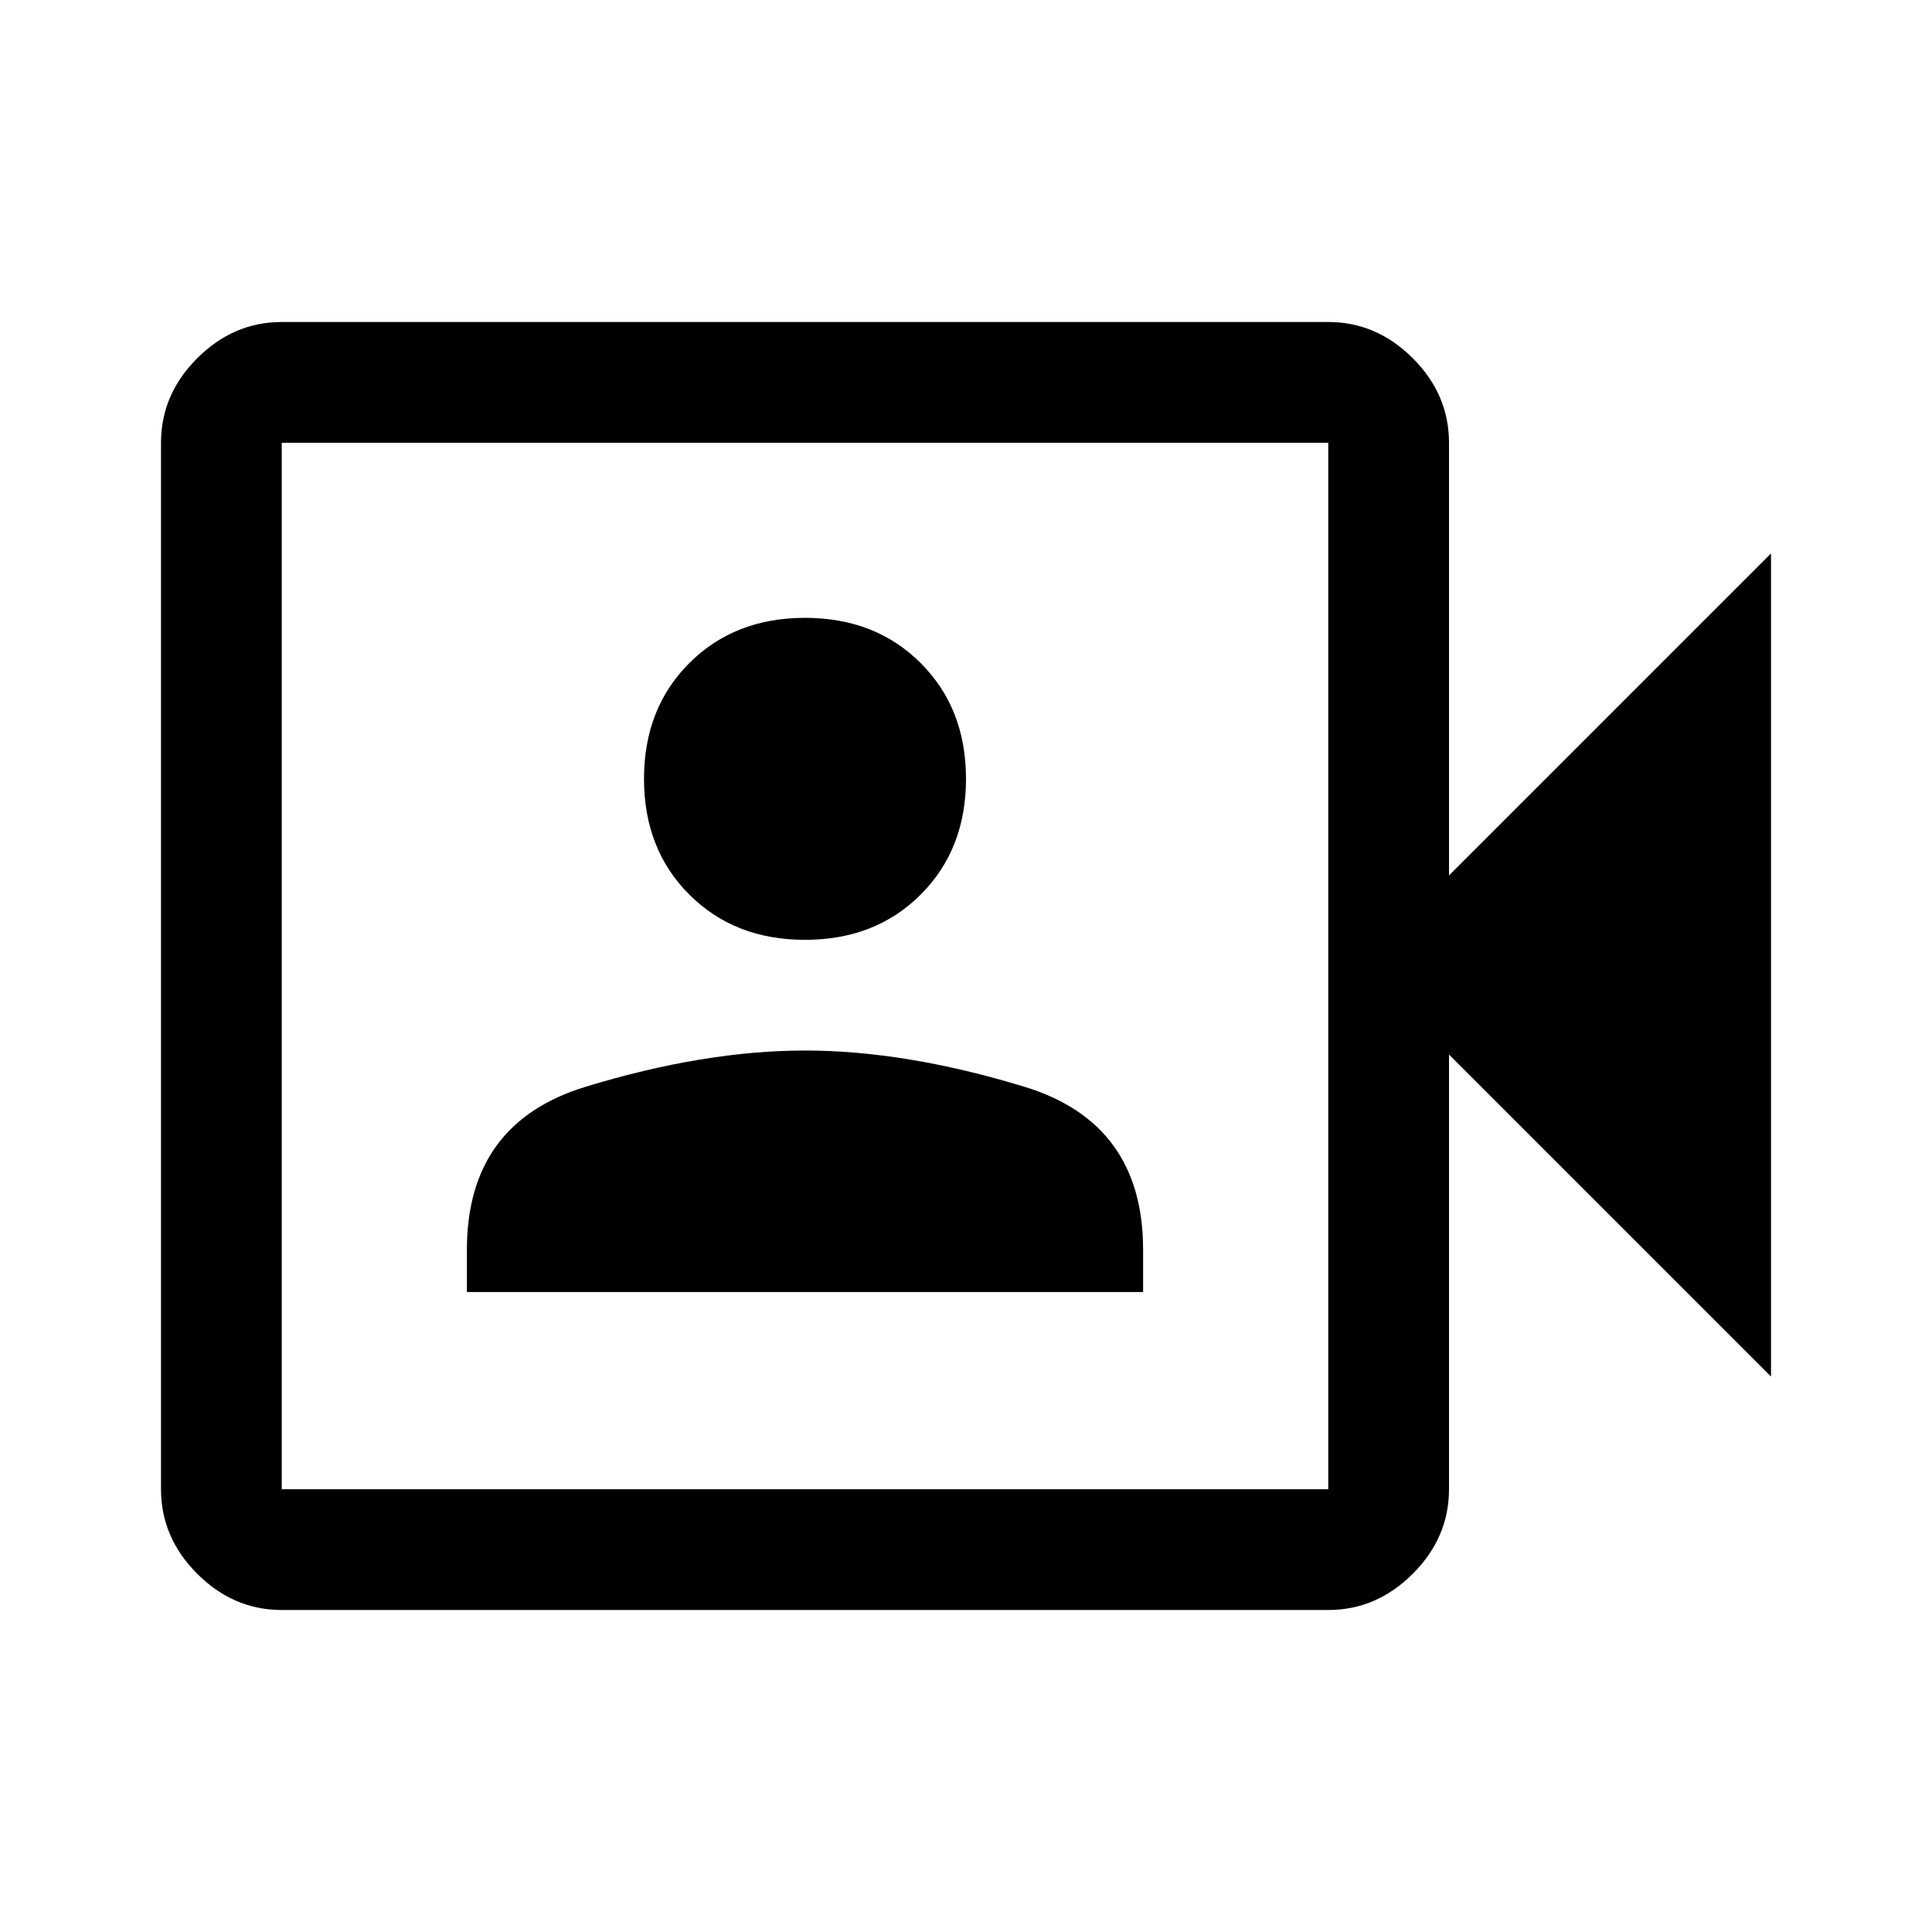
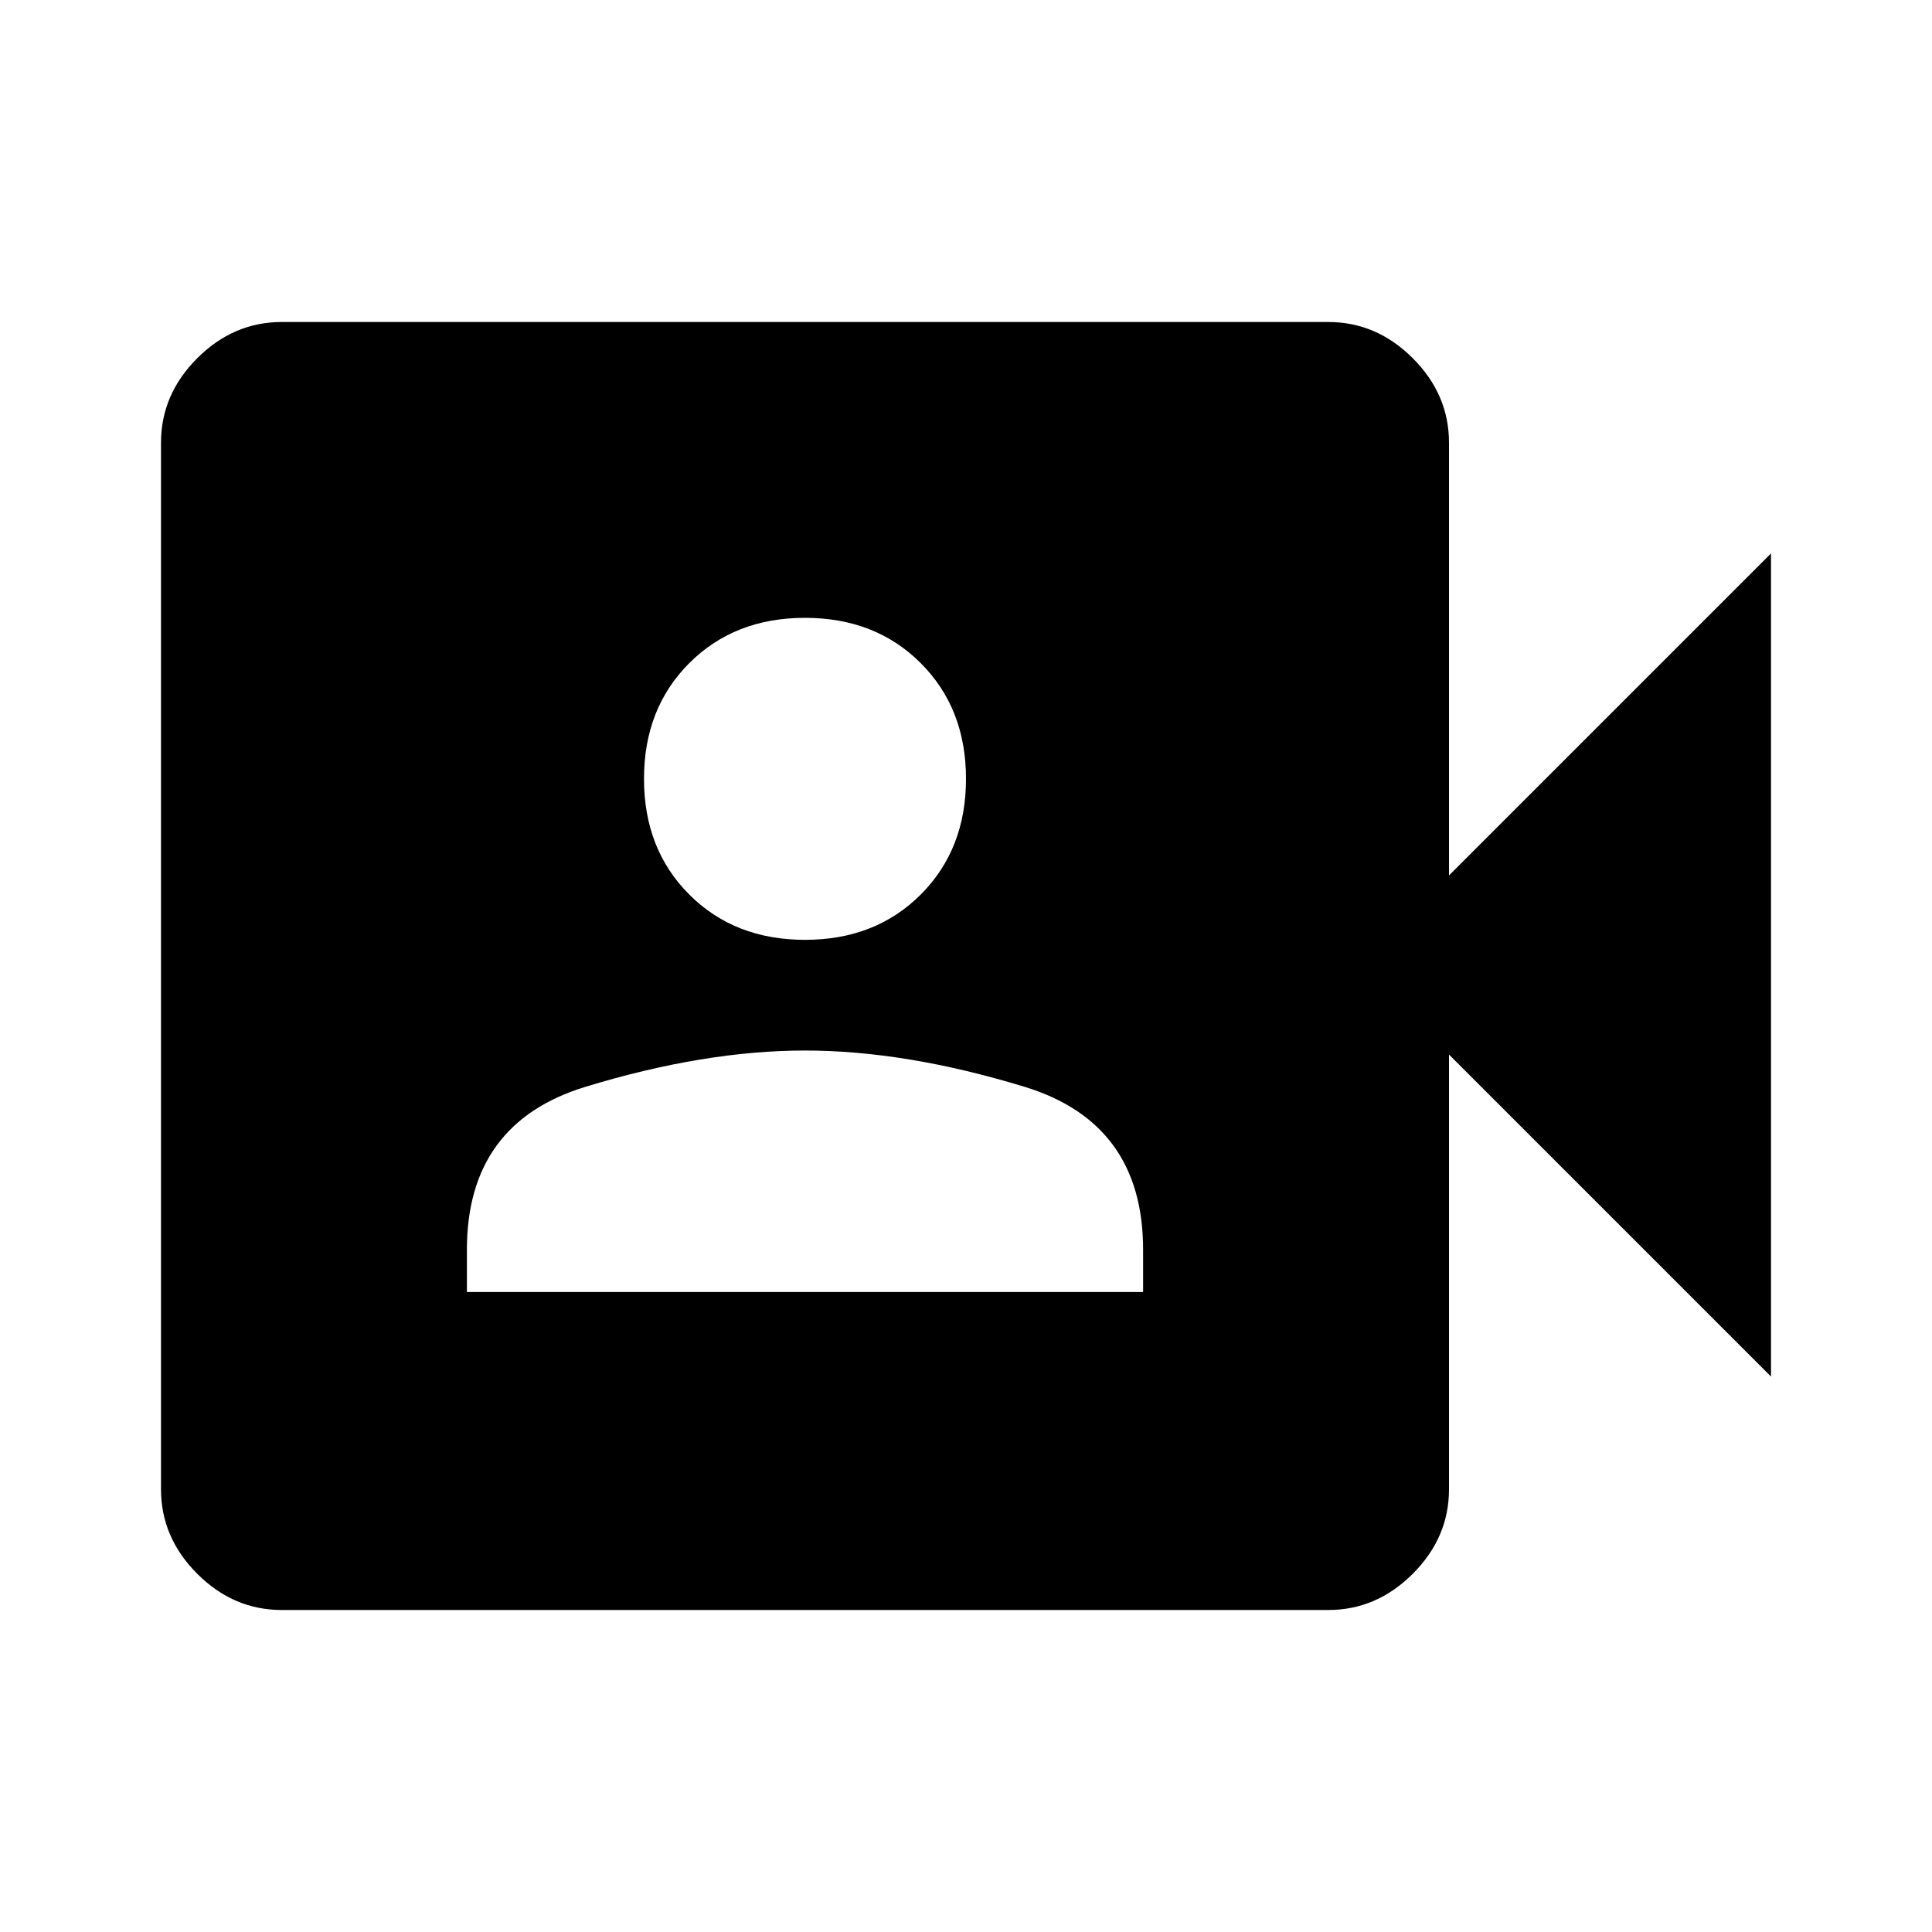
<svg xmlns="http://www.w3.org/2000/svg" height="48" width="48">
-   <path d="M7 40Q5.8 40 4.9 39.1Q4 38.2 4 37V11Q4 9.8 4.9 8.9Q5.8 8 7 8H33Q34.2 8 35.1 8.9Q36 9.8 36 11V21.75L44 13.75V34.2L36 26.2V37Q36 38.2 35.1 39.1Q34.2 40 33 40ZM7 37H33Q33 37 33 37Q33 37 33 37V11Q33 11 33 11Q33 11 33 11H7Q7 11 7 11Q7 11 7 11V37Q7 37 7 37Q7 37 7 37ZM11.6 32.1H28.4V31.05Q28.4 27.9 25.45 27Q22.5 26.1 20 26.1Q17.5 26.1 14.55 27Q11.6 27.9 11.6 31.05ZM20 23.35Q21.75 23.35 22.875 22.225Q24 21.1 24 19.35Q24 17.6 22.875 16.475Q21.75 15.35 20 15.35Q18.25 15.35 17.125 16.475Q16 17.6 16 19.35Q16 21.1 17.125 22.225Q18.25 23.35 20 23.35ZM7 37Q7 37 7 37Q7 37 7 37V11Q7 11 7 11Q7 11 7 11Q7 11 7 11Q7 11 7 11V37Q7 37 7 37Q7 37 7 37Z" />
+   <path d="M7 40Q5.8 40 4.9 39.1Q4 38.2 4 37V11Q4 9.8 4.9 8.9Q5.8 8 7 8H33Q34.2 8 35.1 8.9Q36 9.8 36 11V21.75L44 13.75V34.2L36 26.2V37Q36 38.2 35.1 39.1Q34.2 40 33 40ZM11.6 32.1H28.4V31.05Q28.4 27.9 25.45 27Q22.5 26.1 20 26.1Q17.5 26.1 14.55 27Q11.6 27.9 11.6 31.05ZM20 23.35Q21.75 23.35 22.875 22.225Q24 21.1 24 19.35Q24 17.6 22.875 16.475Q21.75 15.35 20 15.35Q18.25 15.35 17.125 16.475Q16 17.6 16 19.35Q16 21.1 17.125 22.225Q18.25 23.35 20 23.35Z" />
</svg>
